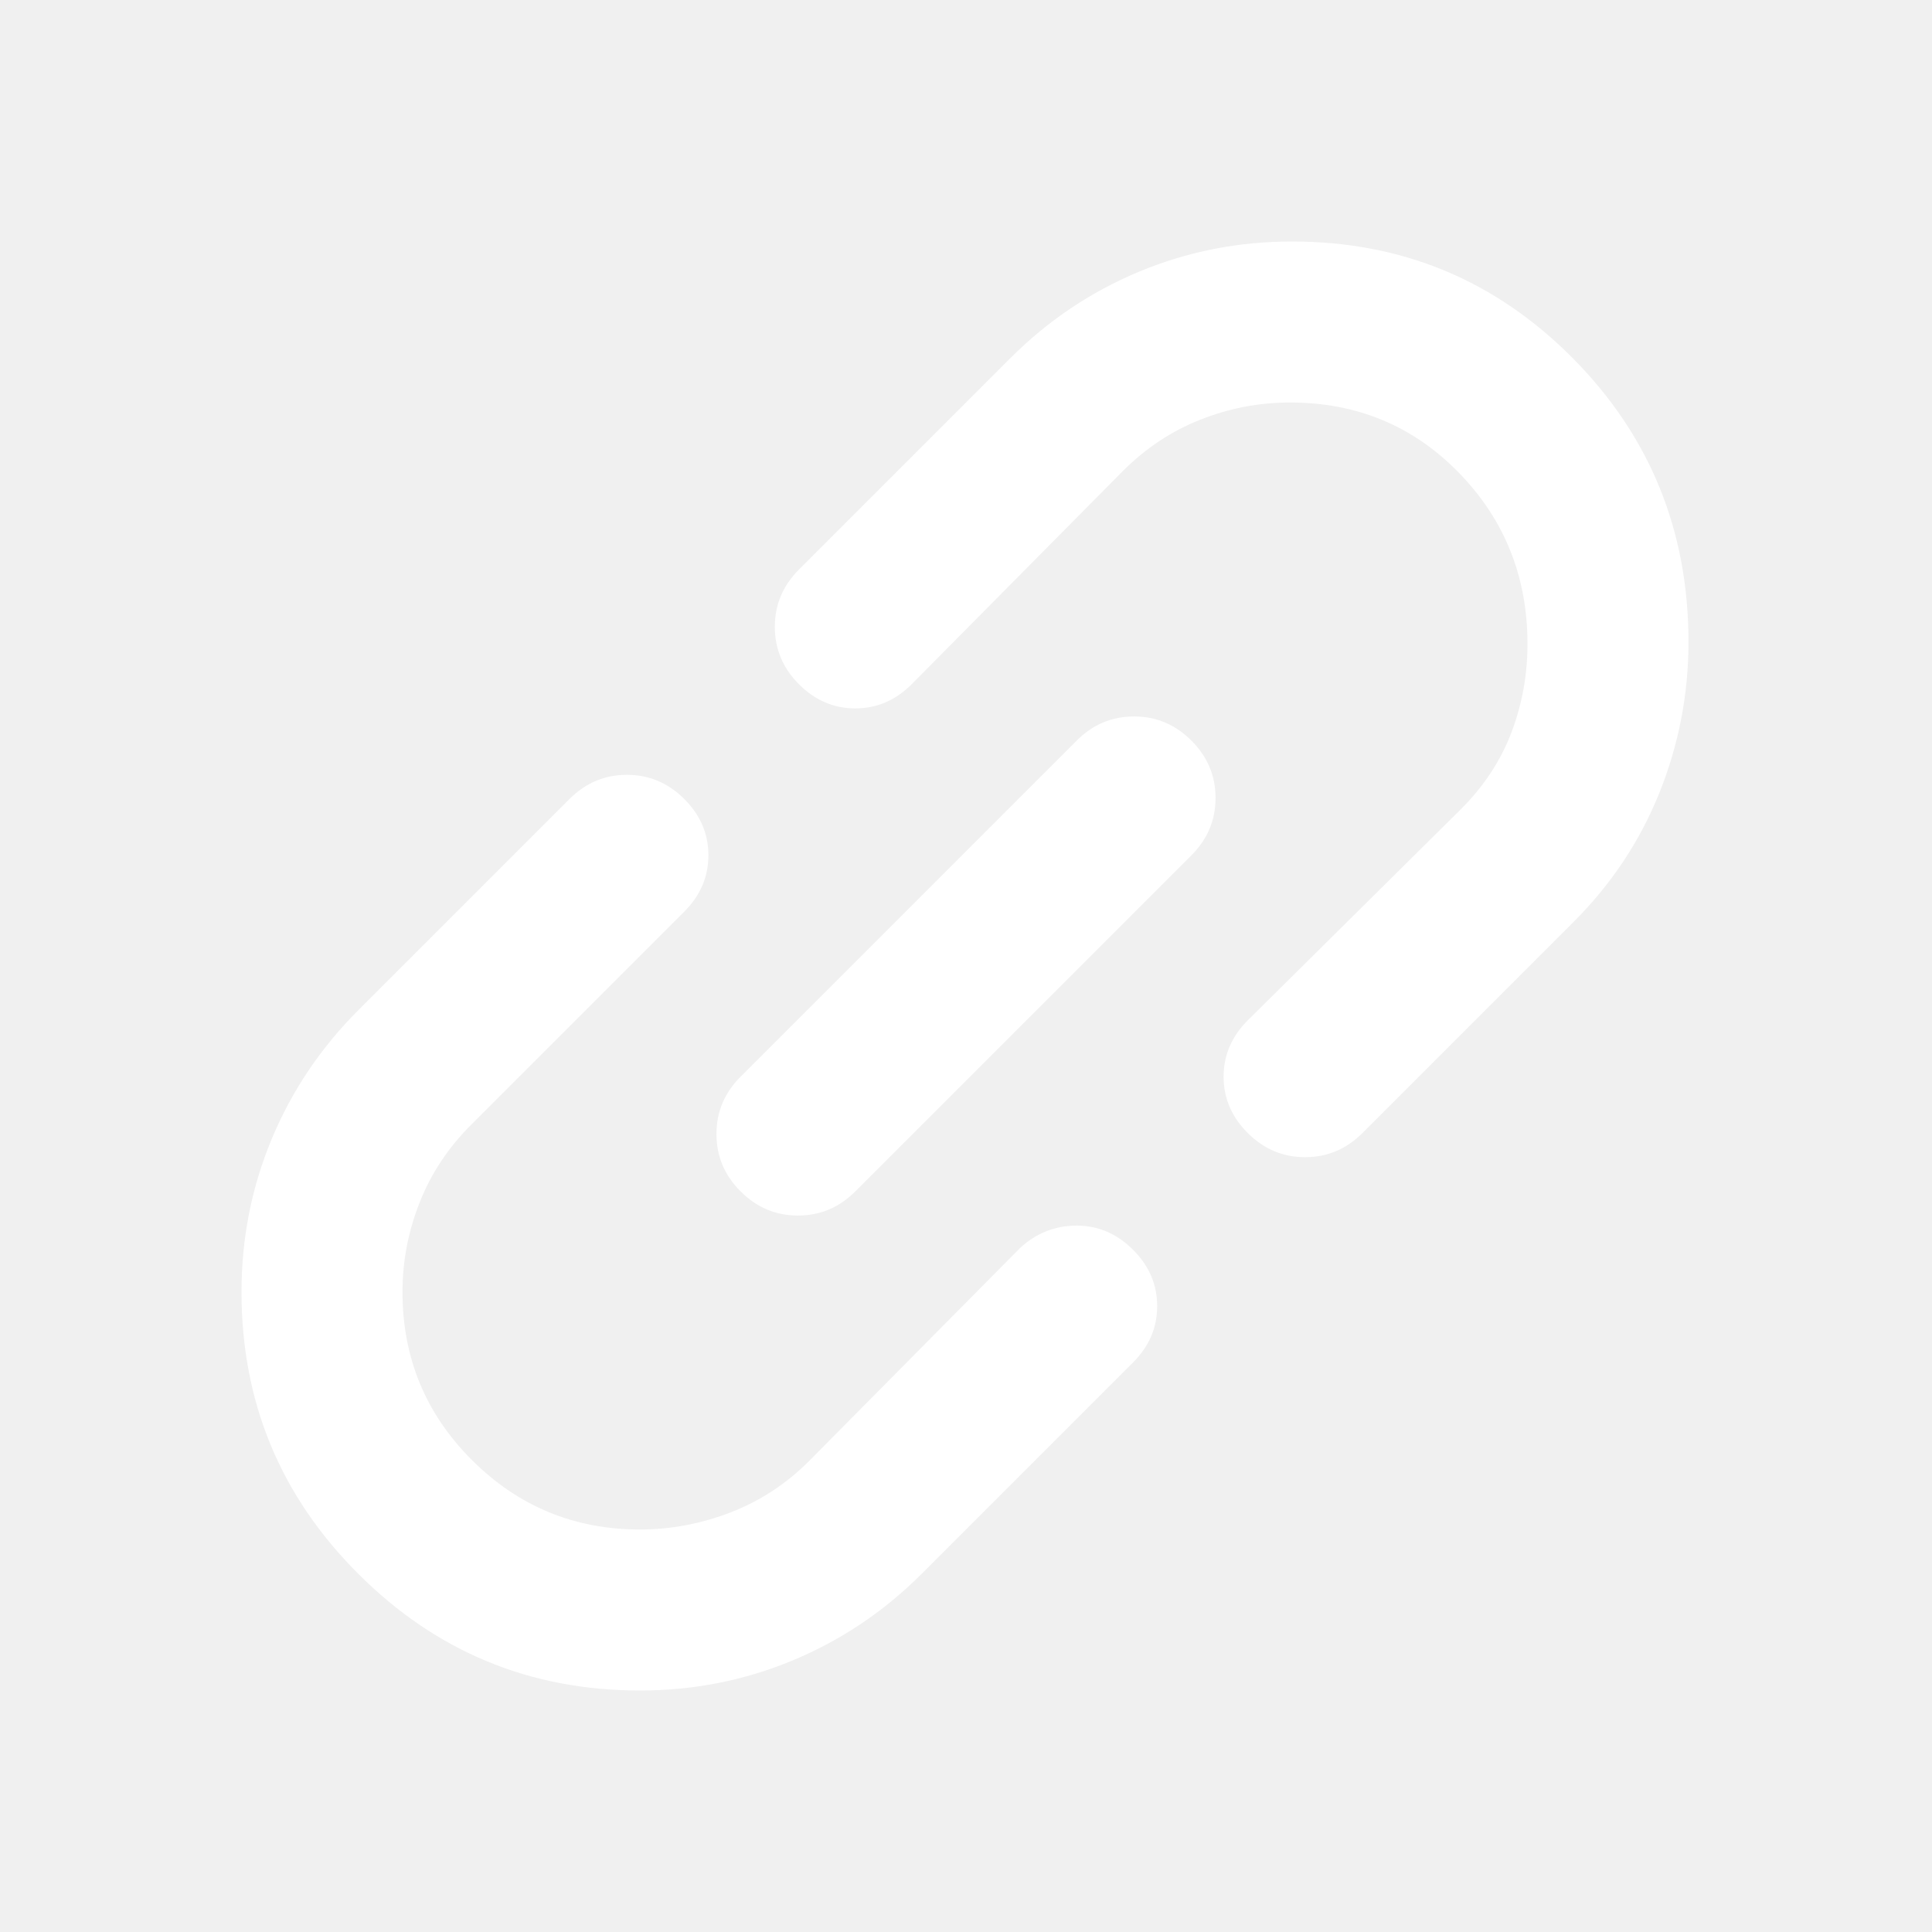
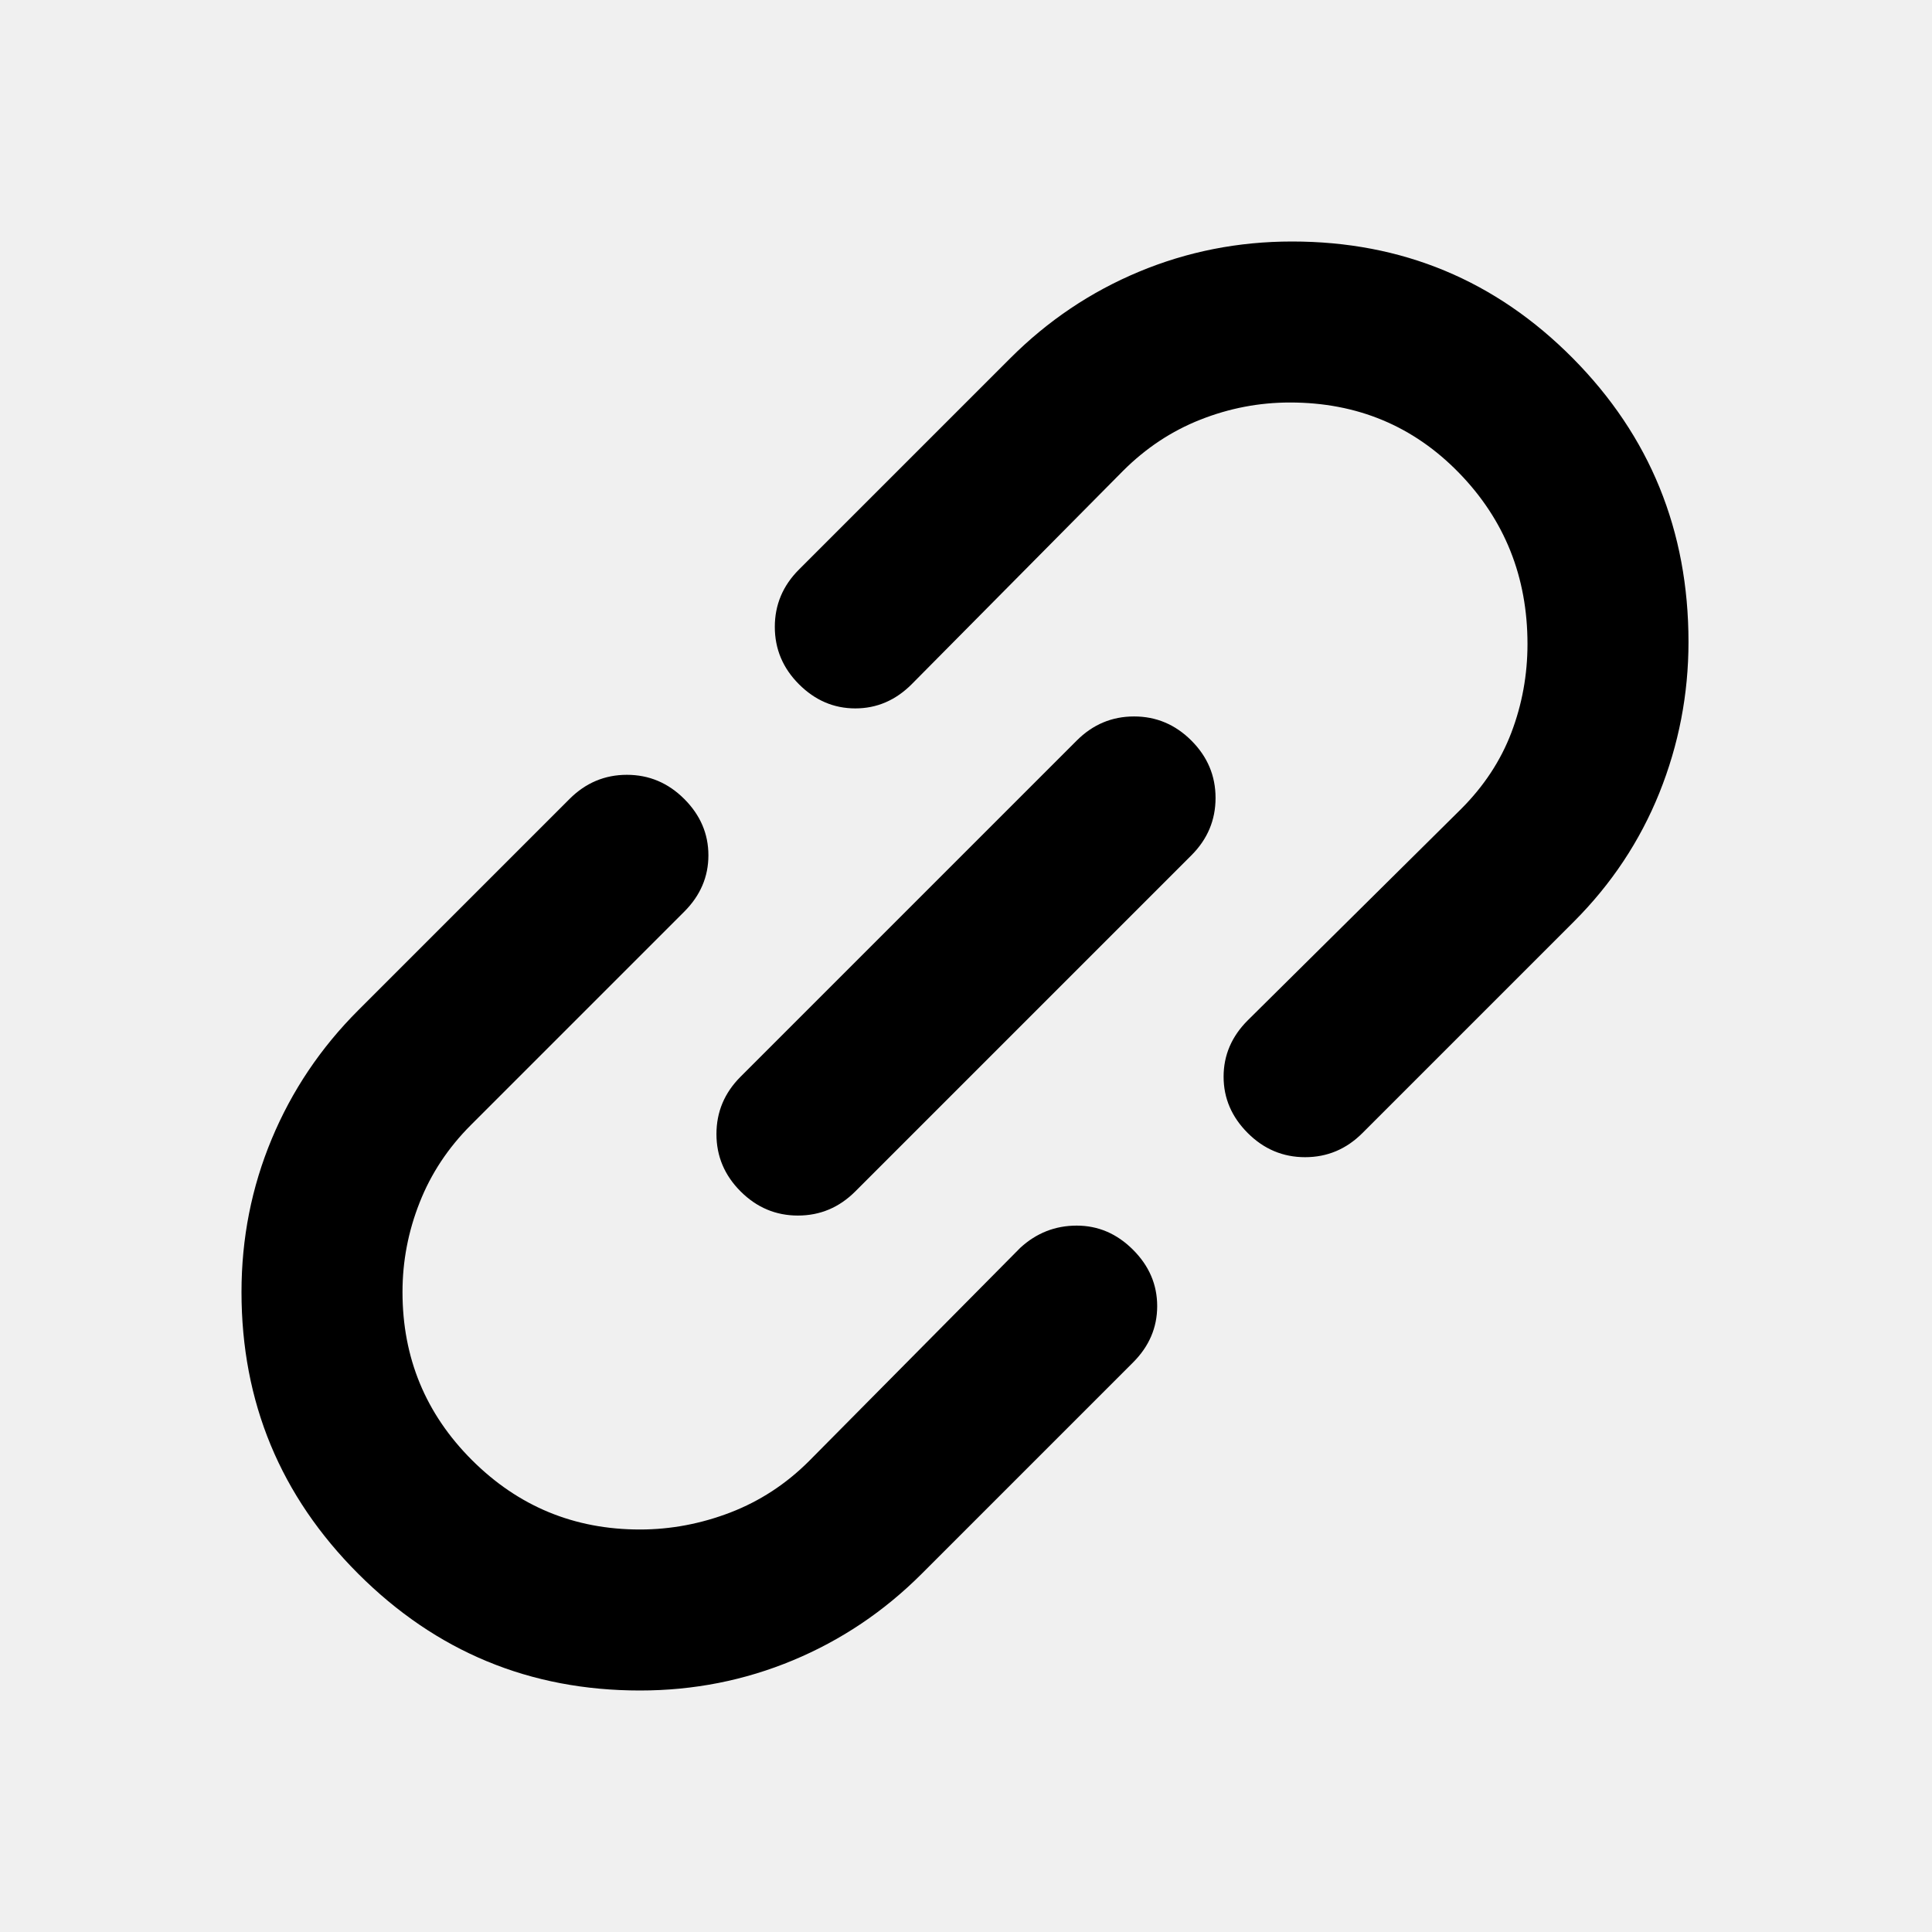
<svg xmlns="http://www.w3.org/2000/svg" width="24" height="24" viewBox="0 0 24 24" fill="none">
-   <path d="M7.95 21C6.583 21 5.417 20.517 4.45 19.55C3.483 18.583 3 17.417 3 16.05C3 15.383 3.125 14.75 3.375 14.15C3.625 13.55 3.983 13.017 4.45 12.55L7.075 9.925C7.275 9.725 7.513 9.625 7.787 9.625C8.062 9.625 8.3 9.725 8.5 9.925C8.7 10.125 8.8 10.358 8.8 10.625C8.8 10.892 8.7 11.125 8.5 11.325L5.85 13.975C5.567 14.258 5.354 14.579 5.213 14.938C5.071 15.296 5 15.667 5 16.05C5 16.867 5.287 17.562 5.862 18.137C6.438 18.712 7.133 19 7.95 19C8.333 19 8.708 18.929 9.075 18.788C9.442 18.646 9.767 18.433 10.05 18.15L12.675 15.5C12.875 15.317 13.108 15.225 13.375 15.225C13.642 15.225 13.875 15.325 14.075 15.525C14.275 15.725 14.375 15.958 14.375 16.225C14.375 16.492 14.275 16.725 14.075 16.925L11.45 19.55C10.983 20.017 10.45 20.375 9.85 20.625C9.25 20.875 8.617 21 7.95 21ZM9.2 14.8C9 14.6 8.9 14.363 8.9 14.088C8.9 13.812 9 13.575 9.2 13.375L13.375 9.2C13.575 9 13.812 8.9 14.088 8.9C14.363 8.9 14.6 9 14.8 9.2C15 9.4 15.1 9.637 15.1 9.912C15.1 10.188 15 10.425 14.8 10.625L10.625 14.8C10.425 15 10.188 15.1 9.912 15.1C9.637 15.1 9.4 15 9.2 14.8ZM15.5 14.075C15.3 13.875 15.2 13.642 15.2 13.375C15.2 13.108 15.3 12.875 15.5 12.675L18.15 10.05C18.433 9.767 18.642 9.45 18.775 9.1C18.908 8.75 18.975 8.383 18.975 8C18.975 7.167 18.692 6.458 18.125 5.875C17.558 5.292 16.858 5 16.025 5C15.642 5 15.271 5.071 14.912 5.213C14.554 5.354 14.233 5.567 13.95 5.85L11.325 8.5C11.125 8.7 10.892 8.8 10.625 8.8C10.358 8.8 10.125 8.7 9.925 8.5C9.725 8.3 9.625 8.062 9.625 7.787C9.625 7.513 9.725 7.275 9.925 7.075L12.55 4.45C13.017 3.983 13.55 3.625 14.15 3.375C14.75 3.125 15.383 3 16.05 3C17.417 3 18.579 3.483 19.538 4.45C20.496 5.417 20.975 6.592 20.975 7.975C20.975 8.625 20.854 9.25 20.613 9.85C20.371 10.45 20.017 10.983 19.55 11.45L16.925 14.075C16.725 14.275 16.488 14.375 16.212 14.375C15.938 14.375 15.7 14.275 15.5 14.075Z" fill="white" />
+   <path d="M7.95 21C6.583 21 5.417 20.517 4.45 19.55C3.483 18.583 3 17.417 3 16.05C3 15.383 3.125 14.75 3.375 14.15C3.625 13.55 3.983 13.017 4.45 12.55L7.075 9.925C7.275 9.725 7.513 9.625 7.787 9.625C8.062 9.625 8.3 9.725 8.5 9.925C8.7 10.125 8.8 10.358 8.8 10.625C8.8 10.892 8.7 11.125 8.5 11.325L5.85 13.975C5.567 14.258 5.354 14.579 5.213 14.938C5.071 15.296 5 15.667 5 16.05C5 16.867 5.287 17.562 5.862 18.137C6.438 18.712 7.133 19 7.95 19C8.333 19 8.708 18.929 9.075 18.788C9.442 18.646 9.767 18.433 10.05 18.15L12.675 15.5C12.875 15.317 13.108 15.225 13.375 15.225C13.642 15.225 13.875 15.325 14.075 15.525C14.275 15.725 14.375 15.958 14.375 16.225C14.375 16.492 14.275 16.725 14.075 16.925L11.45 19.55C10.983 20.017 10.45 20.375 9.85 20.625C9.25 20.875 8.617 21 7.95 21ZM9.2 14.8C9 14.6 8.9 14.363 8.9 14.088C8.9 13.812 9 13.575 9.2 13.375L13.375 9.2C13.575 9 13.812 8.9 14.088 8.9C14.363 8.9 14.6 9 14.8 9.2C15 9.4 15.1 9.637 15.1 9.912C15.1 10.188 15 10.425 14.8 10.625L10.625 14.8C10.425 15 10.188 15.1 9.912 15.1C9.637 15.1 9.4 15 9.2 14.8ZM15.5 14.075C15.3 13.875 15.2 13.642 15.2 13.375C15.2 13.108 15.3 12.875 15.5 12.675L18.15 10.05C18.433 9.767 18.642 9.45 18.775 9.1C18.908 8.75 18.975 8.383 18.975 8C18.975 7.167 18.692 6.458 18.125 5.875C17.558 5.292 16.858 5 16.025 5C15.642 5 15.271 5.071 14.912 5.213C14.554 5.354 14.233 5.567 13.95 5.85L11.325 8.5C11.125 8.7 10.892 8.8 10.625 8.8C10.358 8.8 10.125 8.7 9.925 8.5C9.725 8.3 9.625 8.062 9.625 7.787C9.625 7.513 9.725 7.275 9.925 7.075L12.55 4.45C13.017 3.983 13.55 3.625 14.15 3.375C14.75 3.125 15.383 3 16.05 3C17.417 3 18.579 3.483 19.538 4.45C20.496 5.417 20.975 6.592 20.975 7.975C20.975 8.625 20.854 9.25 20.613 9.85C20.371 10.45 20.017 10.983 19.55 11.45L16.925 14.075C16.725 14.275 16.488 14.375 16.212 14.375C15.938 14.375 15.7 14.275 15.5 14.075Z" fill="currentColor" />
</svg>
